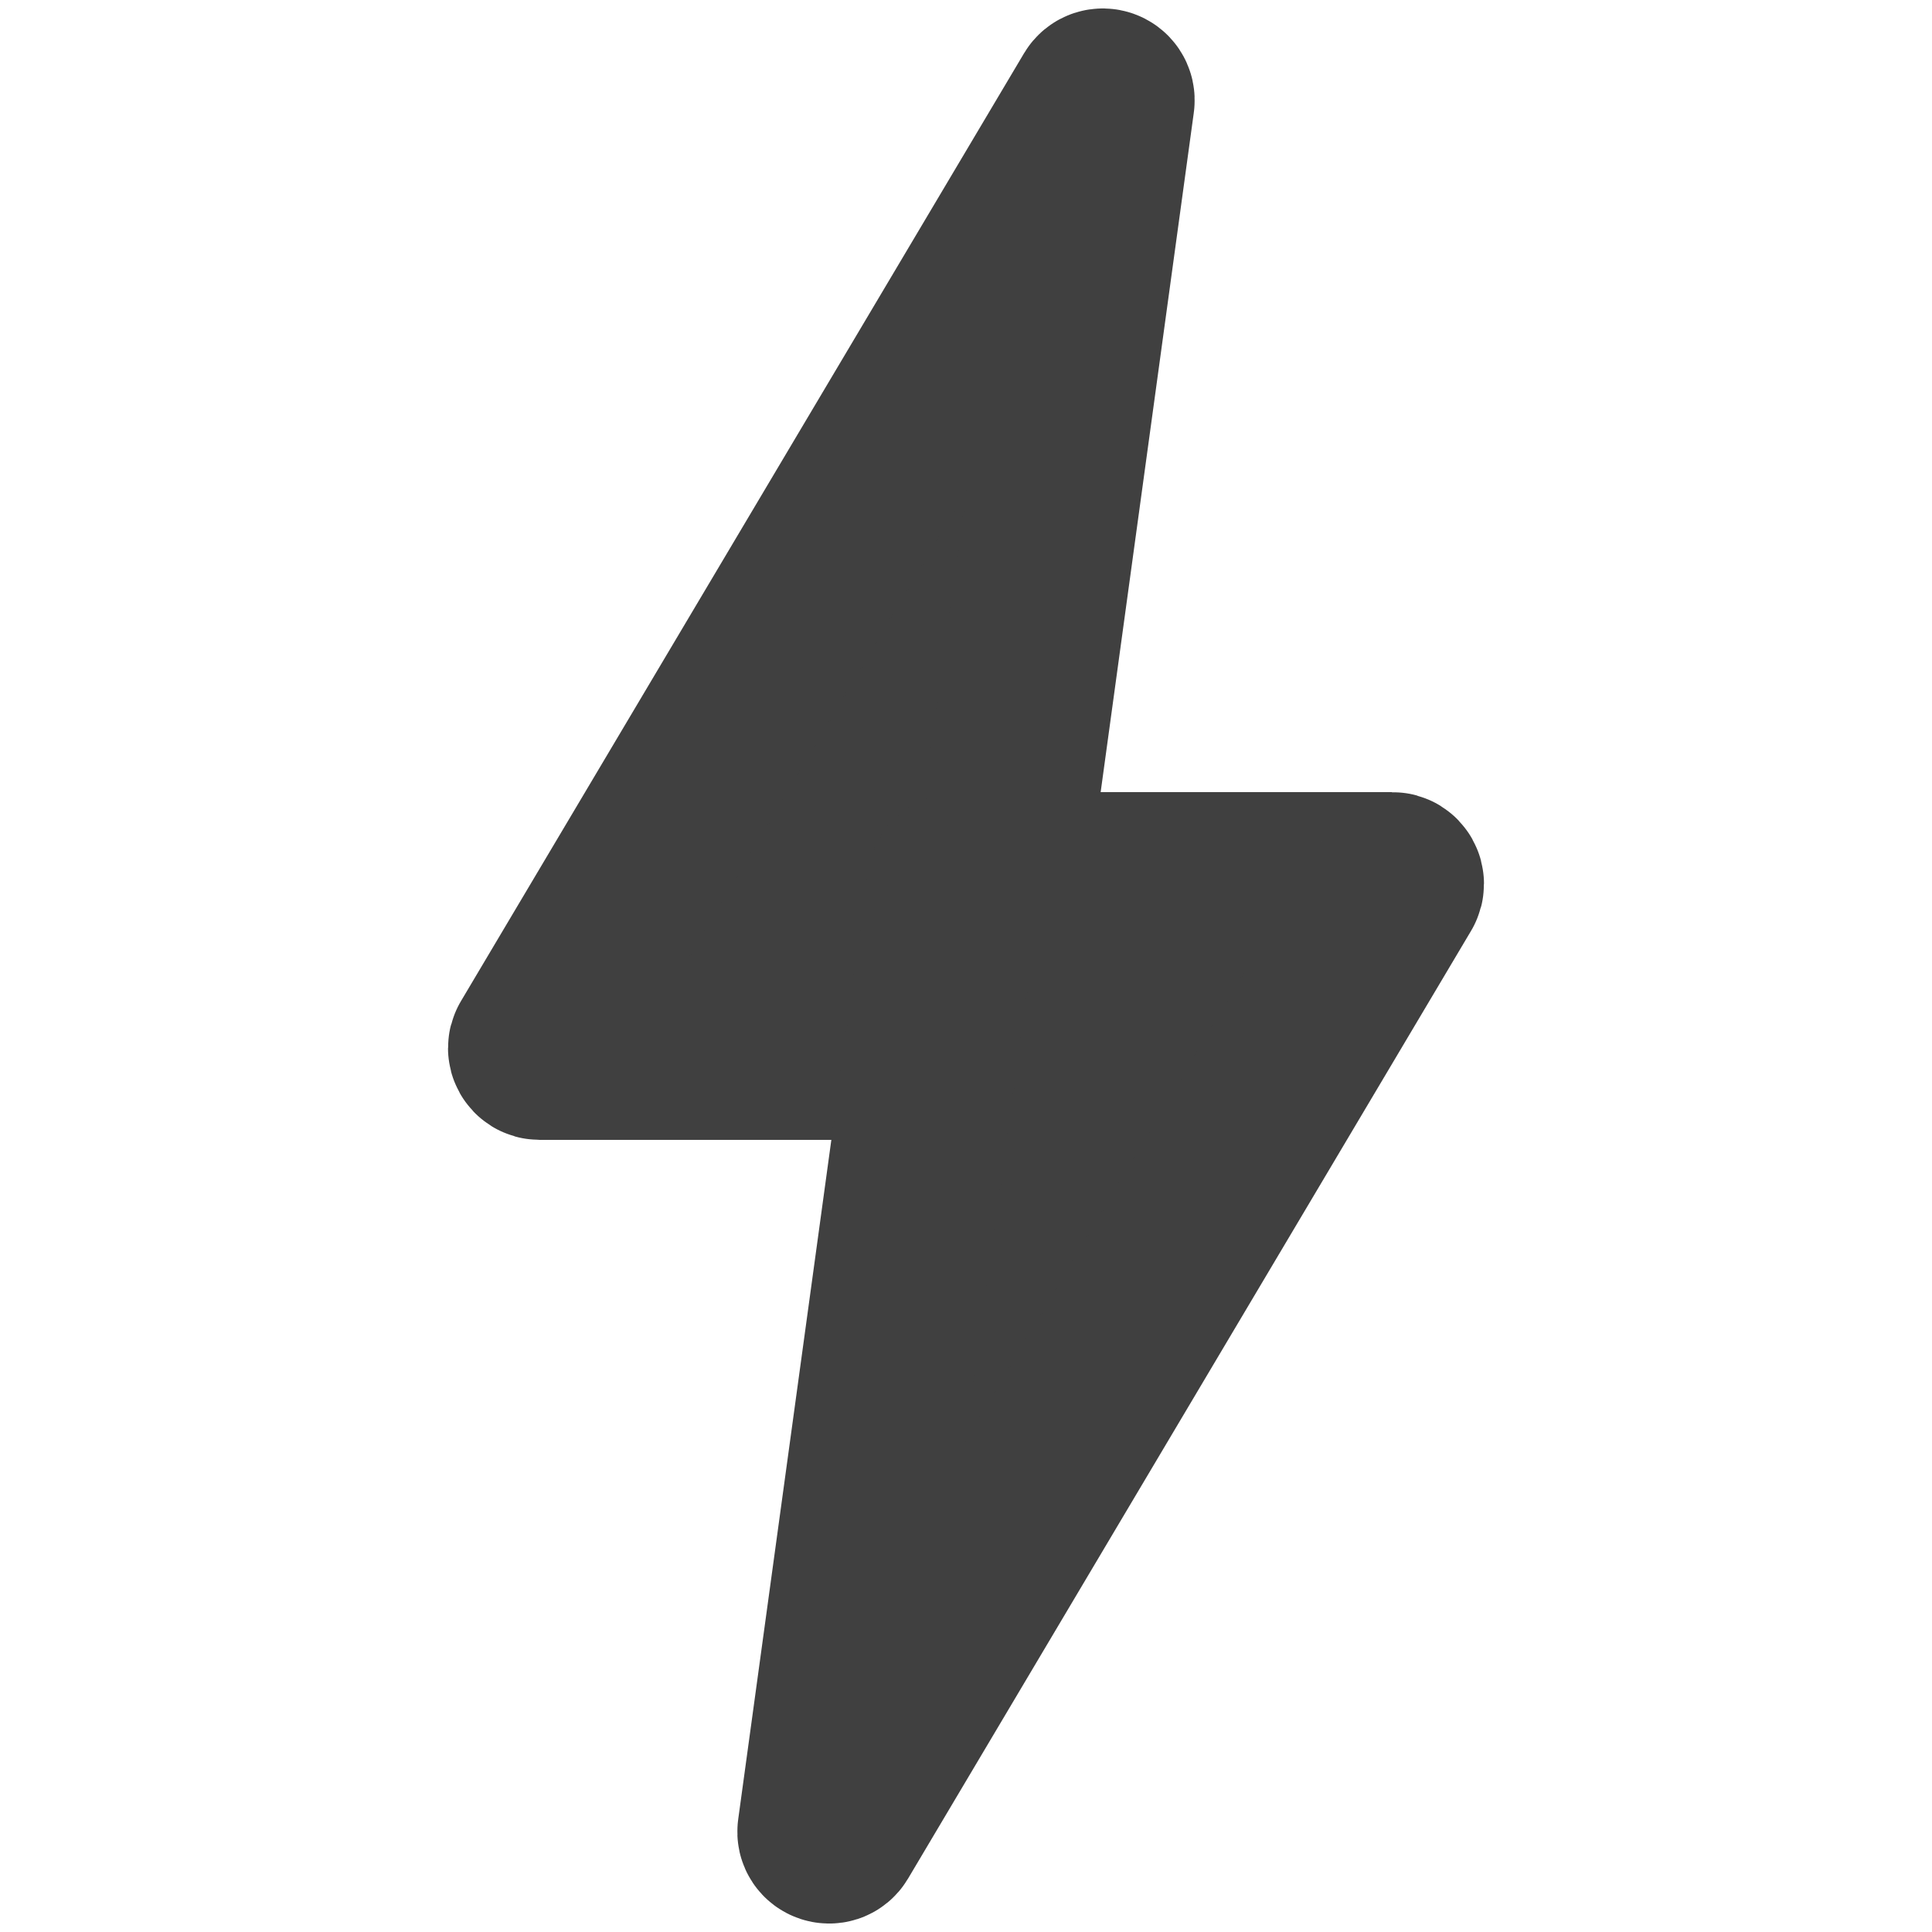
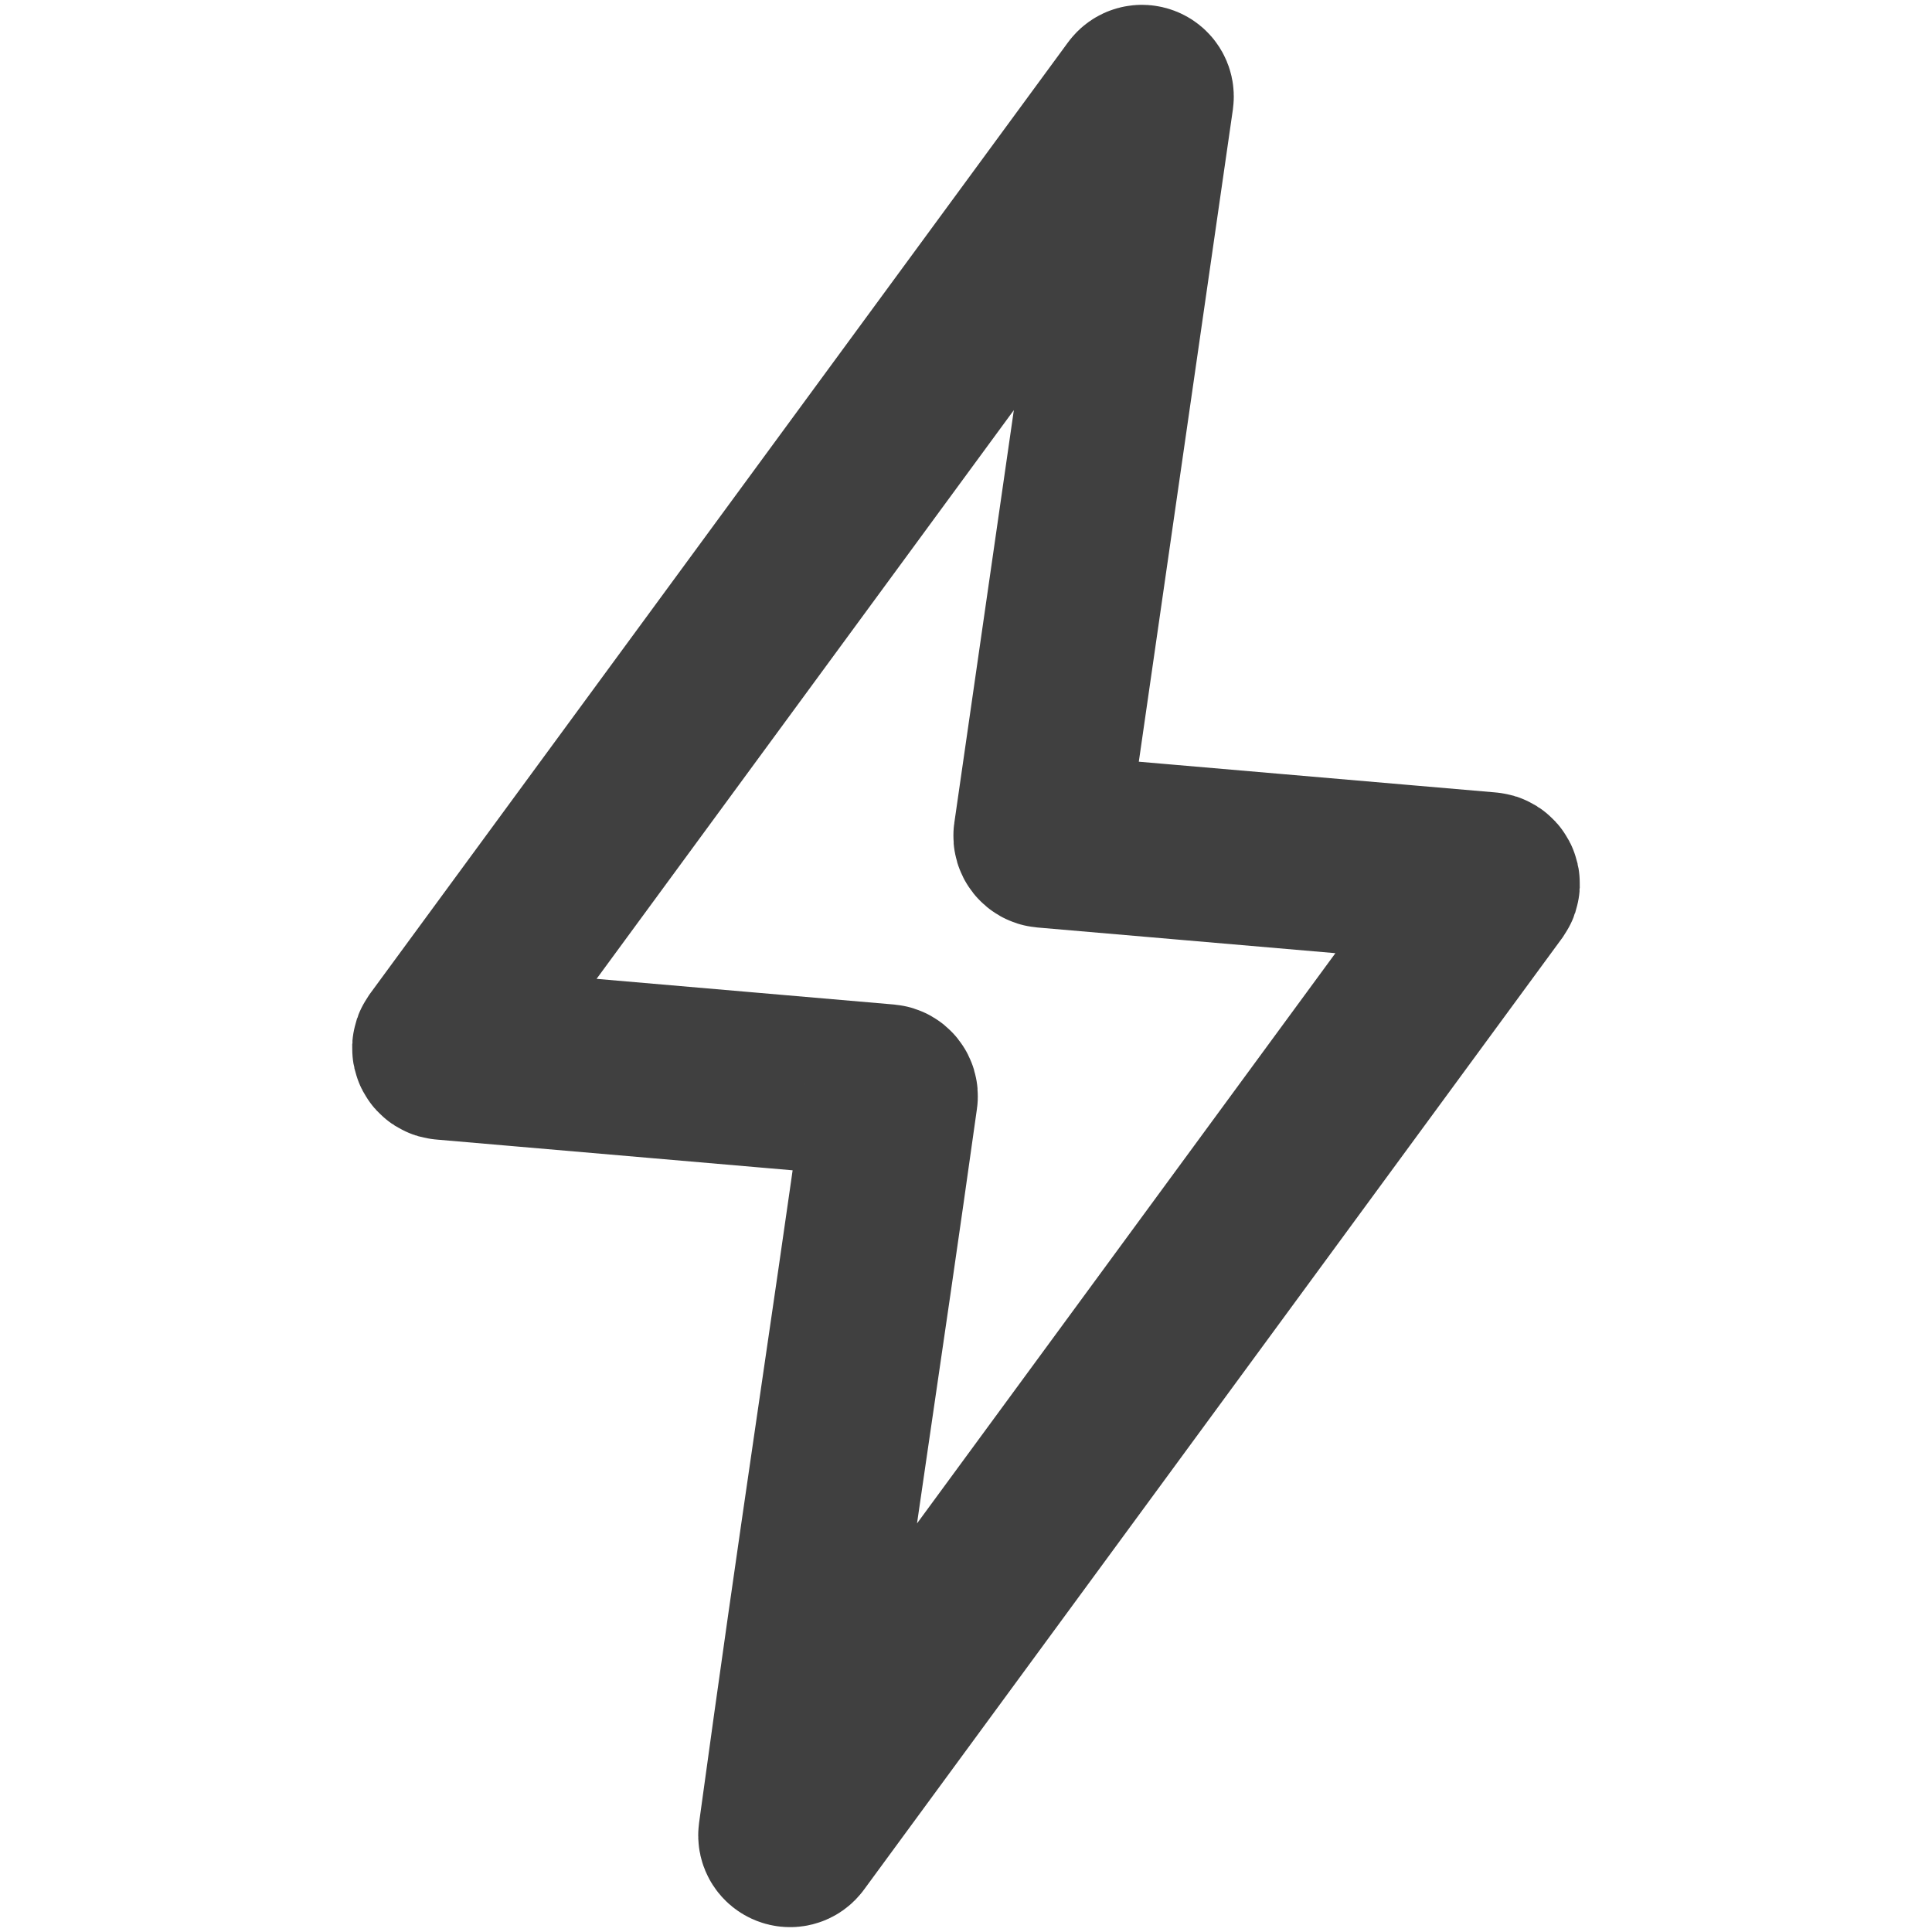
<svg xmlns="http://www.w3.org/2000/svg" width="400" height="400" viewBox="0 0 400 400" fill="none">
-   <path d="M229.33 20.89C229.478 19.81 228.036 19.306 227.479 20.243L110.897 216.489C110.501 217.156 110.982 218 111.757 218H201.435C201.935 218 202.358 217.631 202.426 217.136L229.33 20.89Z" fill="#404040" stroke="#404040" stroke-width="36" />
-   <path d="M170.67 379.11C170.522 380.19 171.964 380.694 172.521 379.757L289.103 183.511C289.499 182.844 289.018 182 288.243 182L198.565 182C198.065 182 197.642 182.369 197.574 182.864L170.67 379.11Z" fill="#404040" stroke="#404040" stroke-width="36" />
+   <path d="M91.088 216.43L235.62 19.434C236.219 18.57 237.576 19.098 237.433 20.14L215.394 172.952C215.312 173.521 215.726 174.042 216.298 174.091L308.09 182C308.897 182 309.372 182.906 308.912 183.57L164.38 380.566C163.781 381.43 162.426 380.889 162.569 379.847C171.169 317.017 176.858 281.163 184.442 227.053C184.521 226.485 184.109 225.959 183.539 225.909L91.91 218C91.103 218 90.628 217.094 91.088 216.43Z" stroke="#404040" stroke-width="36" />
</svg>
